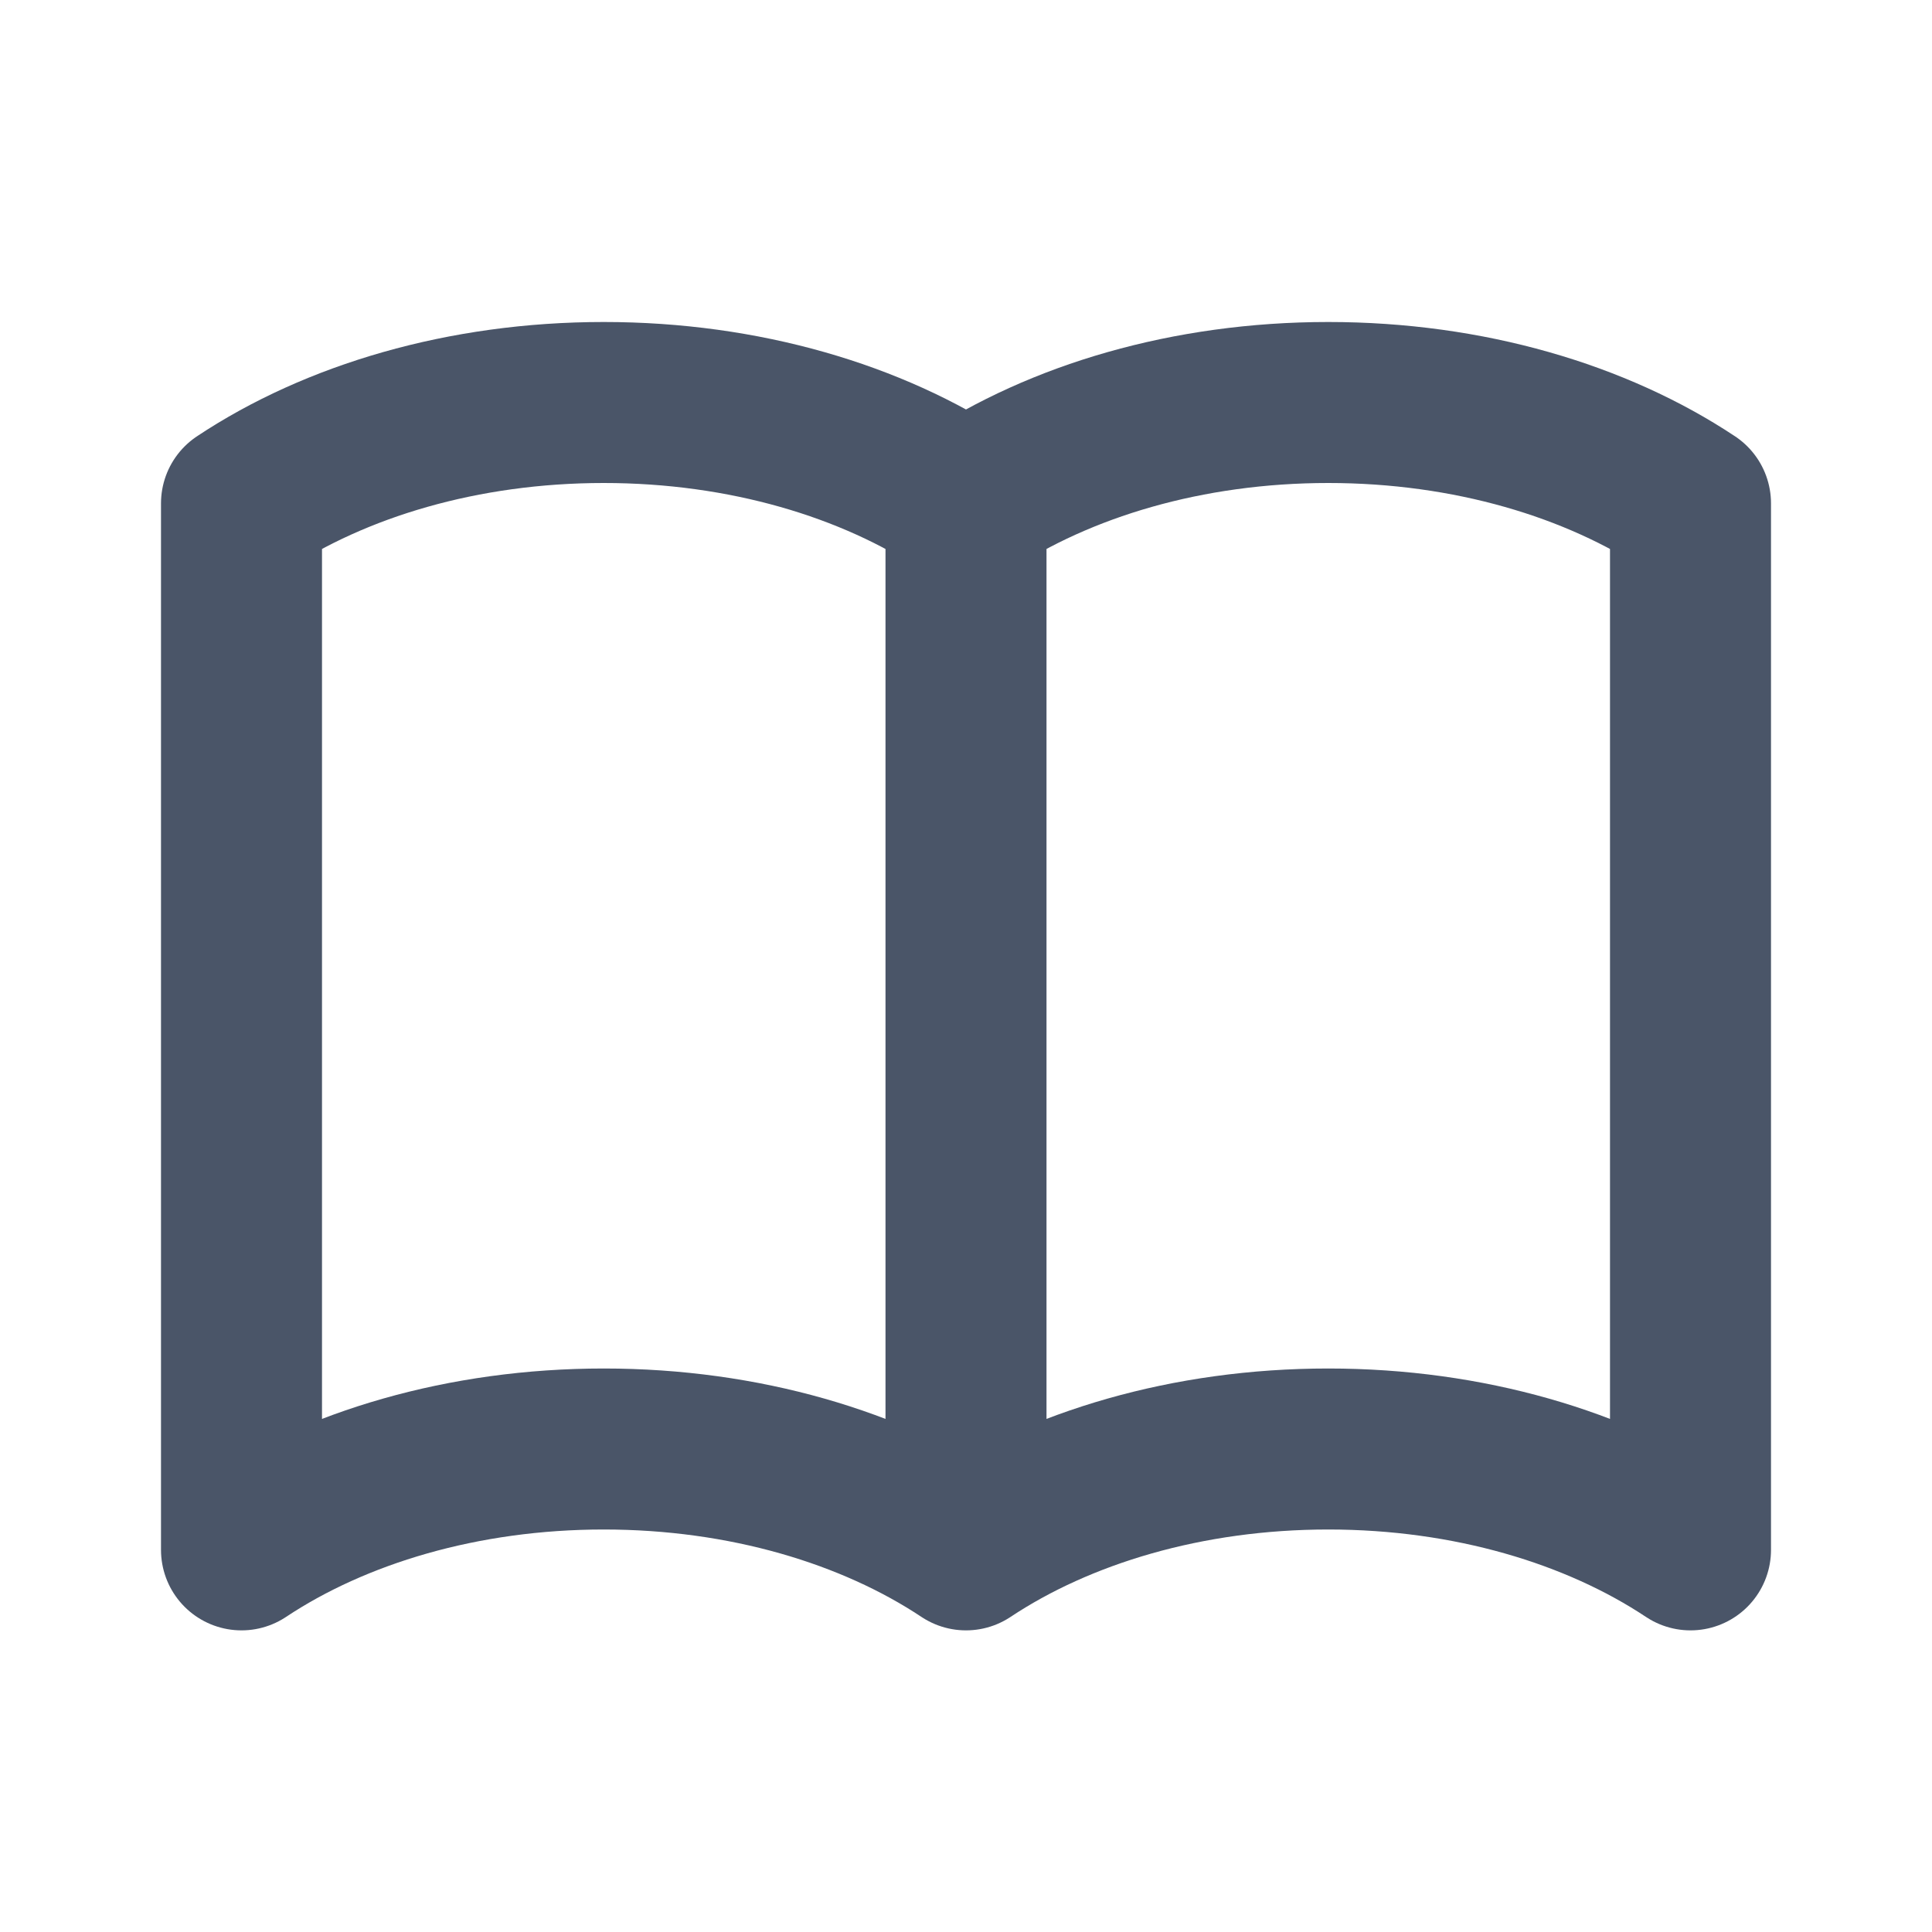
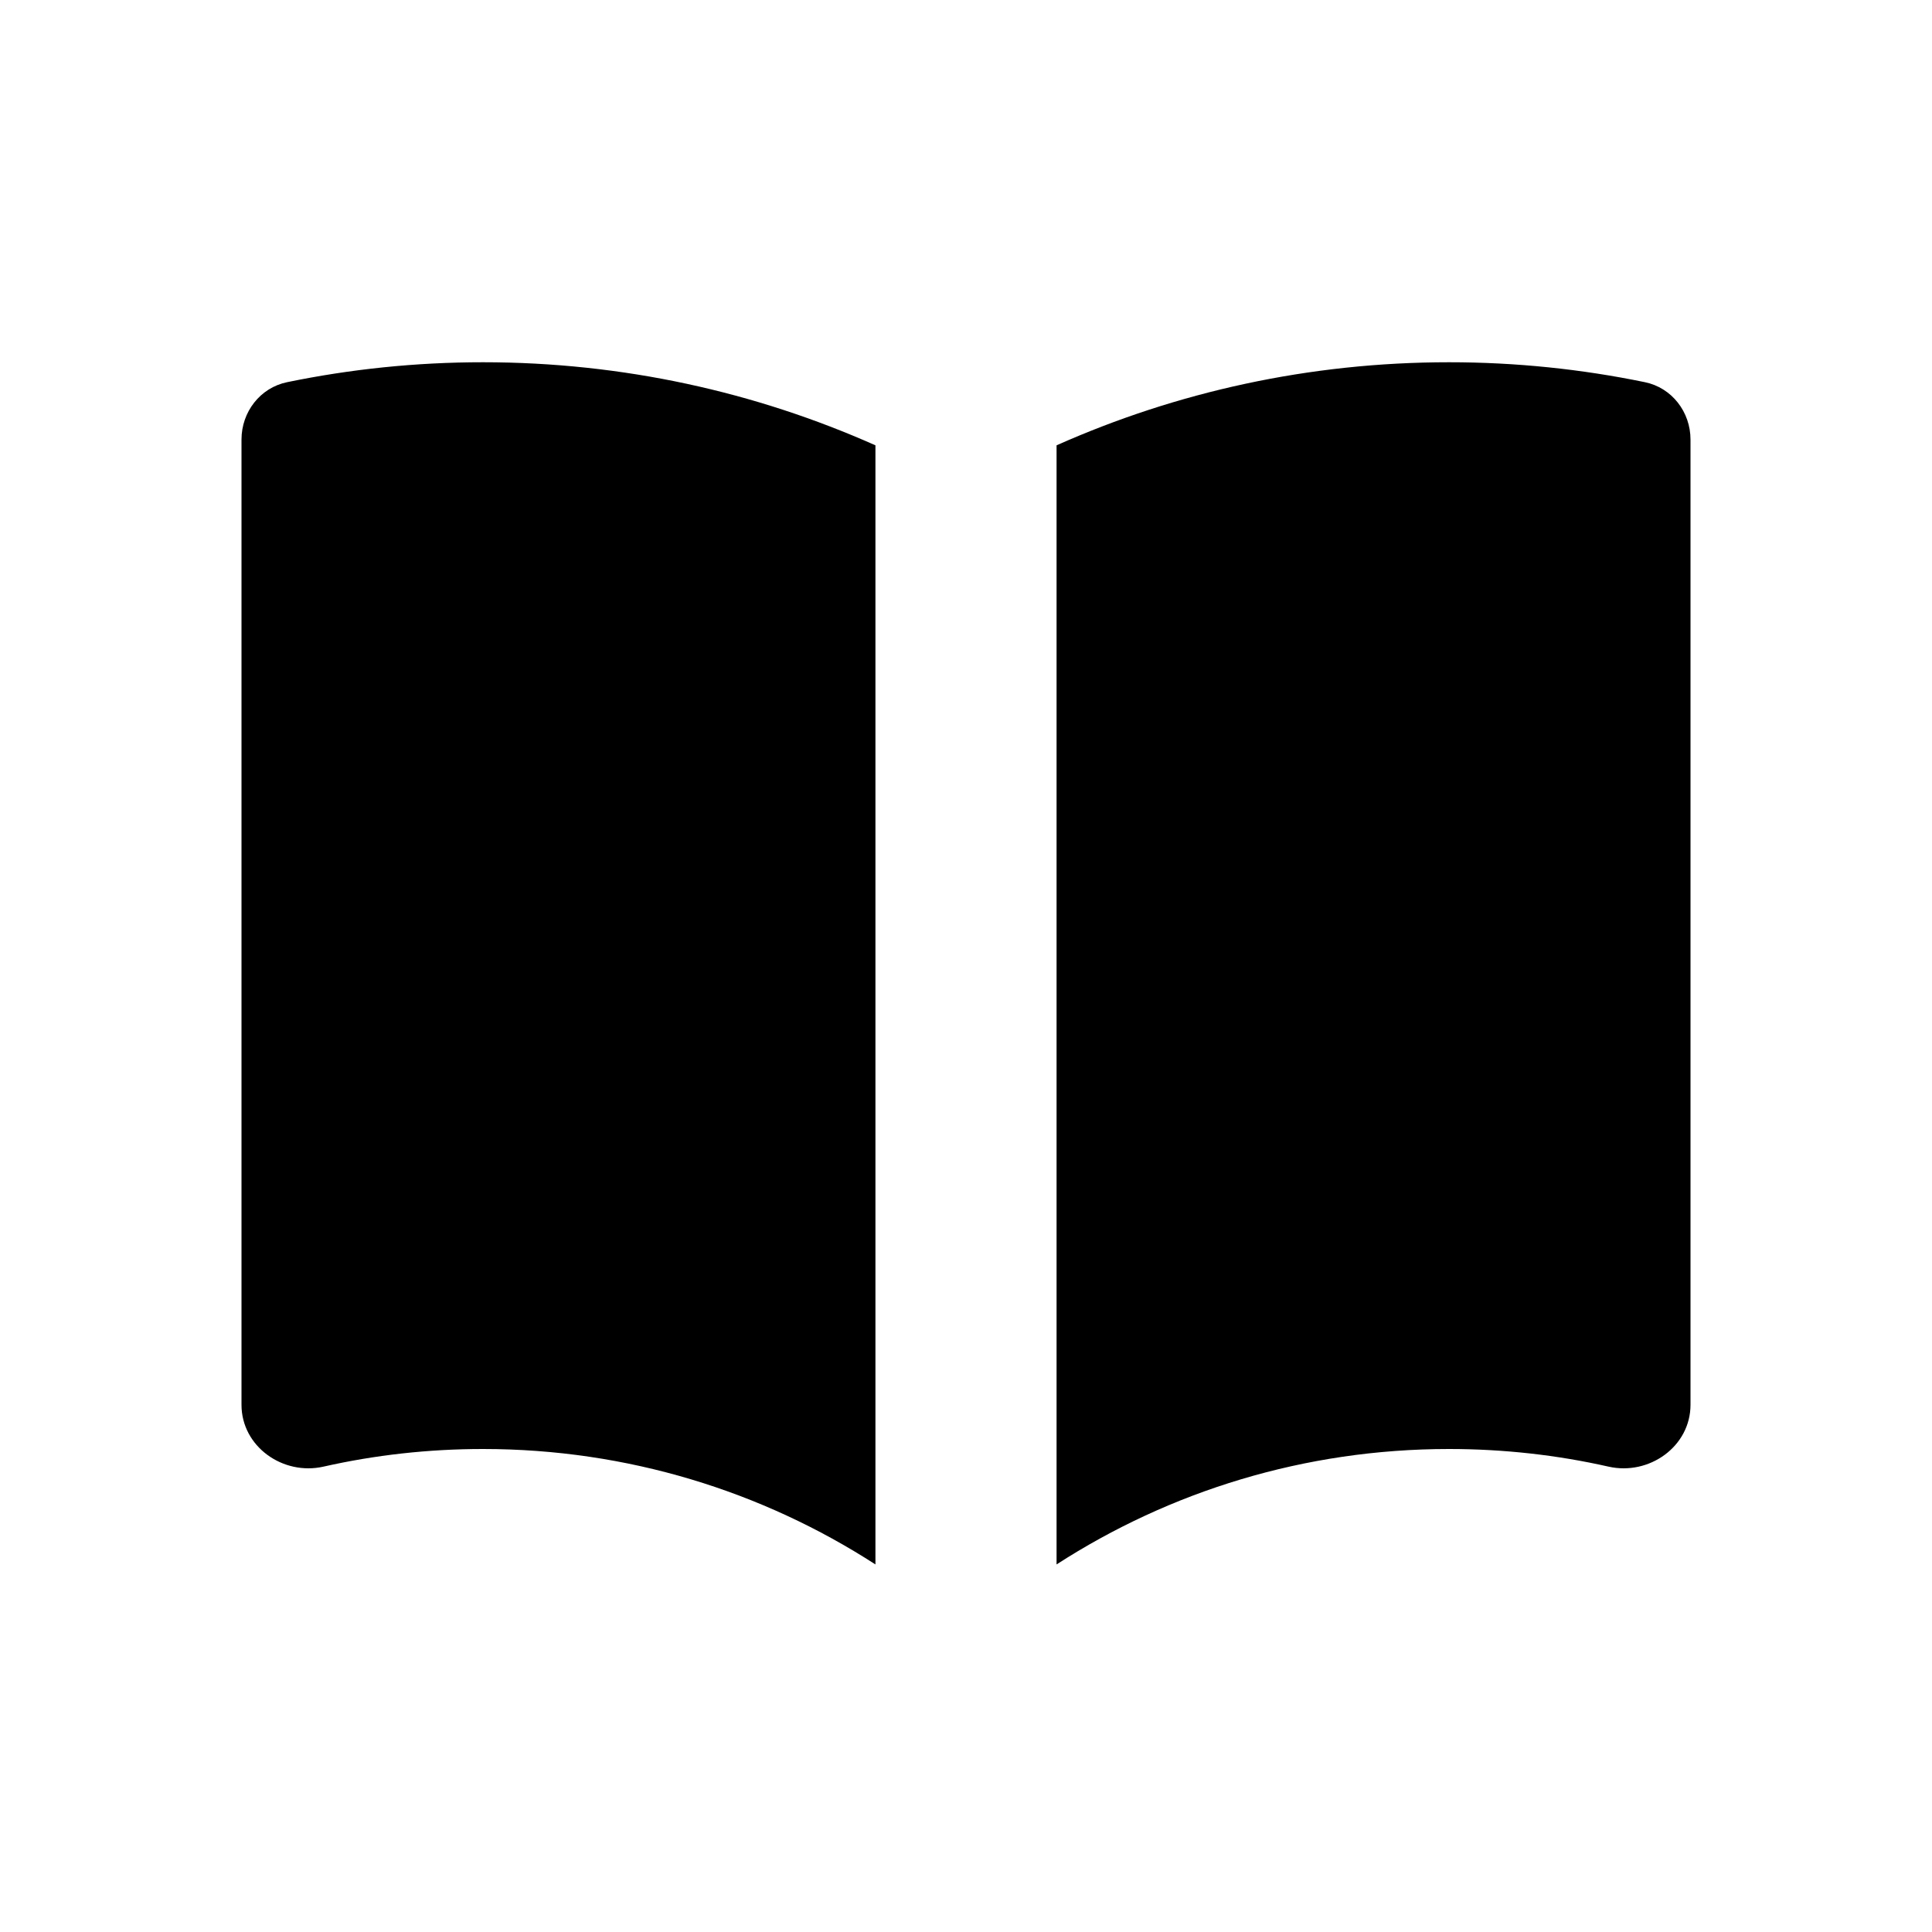
- <svg xmlns="http://www.w3.org/2000/svg" width="24" height="24" viewBox="0 0 24 24" fill="none">
-   <path d="M12 6.253V19.253M12 6.253C10.832 5.477 9.246 5 7.5 5C5.754 5 4.168 5.477 3 6.253V19.253C4.168 18.477 5.754 18 7.5 18C9.246 18 10.832 18.477 12 19.253M12 6.253C13.168 5.477 14.754 5 16.5 5C18.247 5 19.832 5.477 21 6.253V19.253C19.832 18.477 18.247 18 16.5 18C14.754 18 13.168 18.477 12 19.253" stroke="#4A5568" stroke-width="2" stroke-linecap="round" stroke-linejoin="round" />
+ <svg xmlns="http://www.w3.org/2000/svg" width="16" height="16" viewBox="0 0 16 16" fill="none">
+   <path d="M7.25 3.688C6.257 3.246 5.157 3 4 3C3.444 3 2.901 3.057 2.378 3.165C2.154 3.211 2 3.412 2 3.64V11.634C2 11.979 2.342 12.222 2.679 12.146C3.104 12.05 3.546 12 4 12C5.198 12 6.313 12.351 7.25 12.956V3.688Z" fill="black" />
+   <path d="M8.75 12.956C9.687 12.351 10.802 12 12 12C12.454 12 12.896 12.05 13.321 12.146C13.658 12.222 14 11.979 14 11.634V3.64C14 3.412 13.846 3.211 13.622 3.165C13.098 3.057 12.556 3 12 3C10.843 3 9.743 3.246 8.75 3.688V12.956Z" fill="black" />
</svg>
